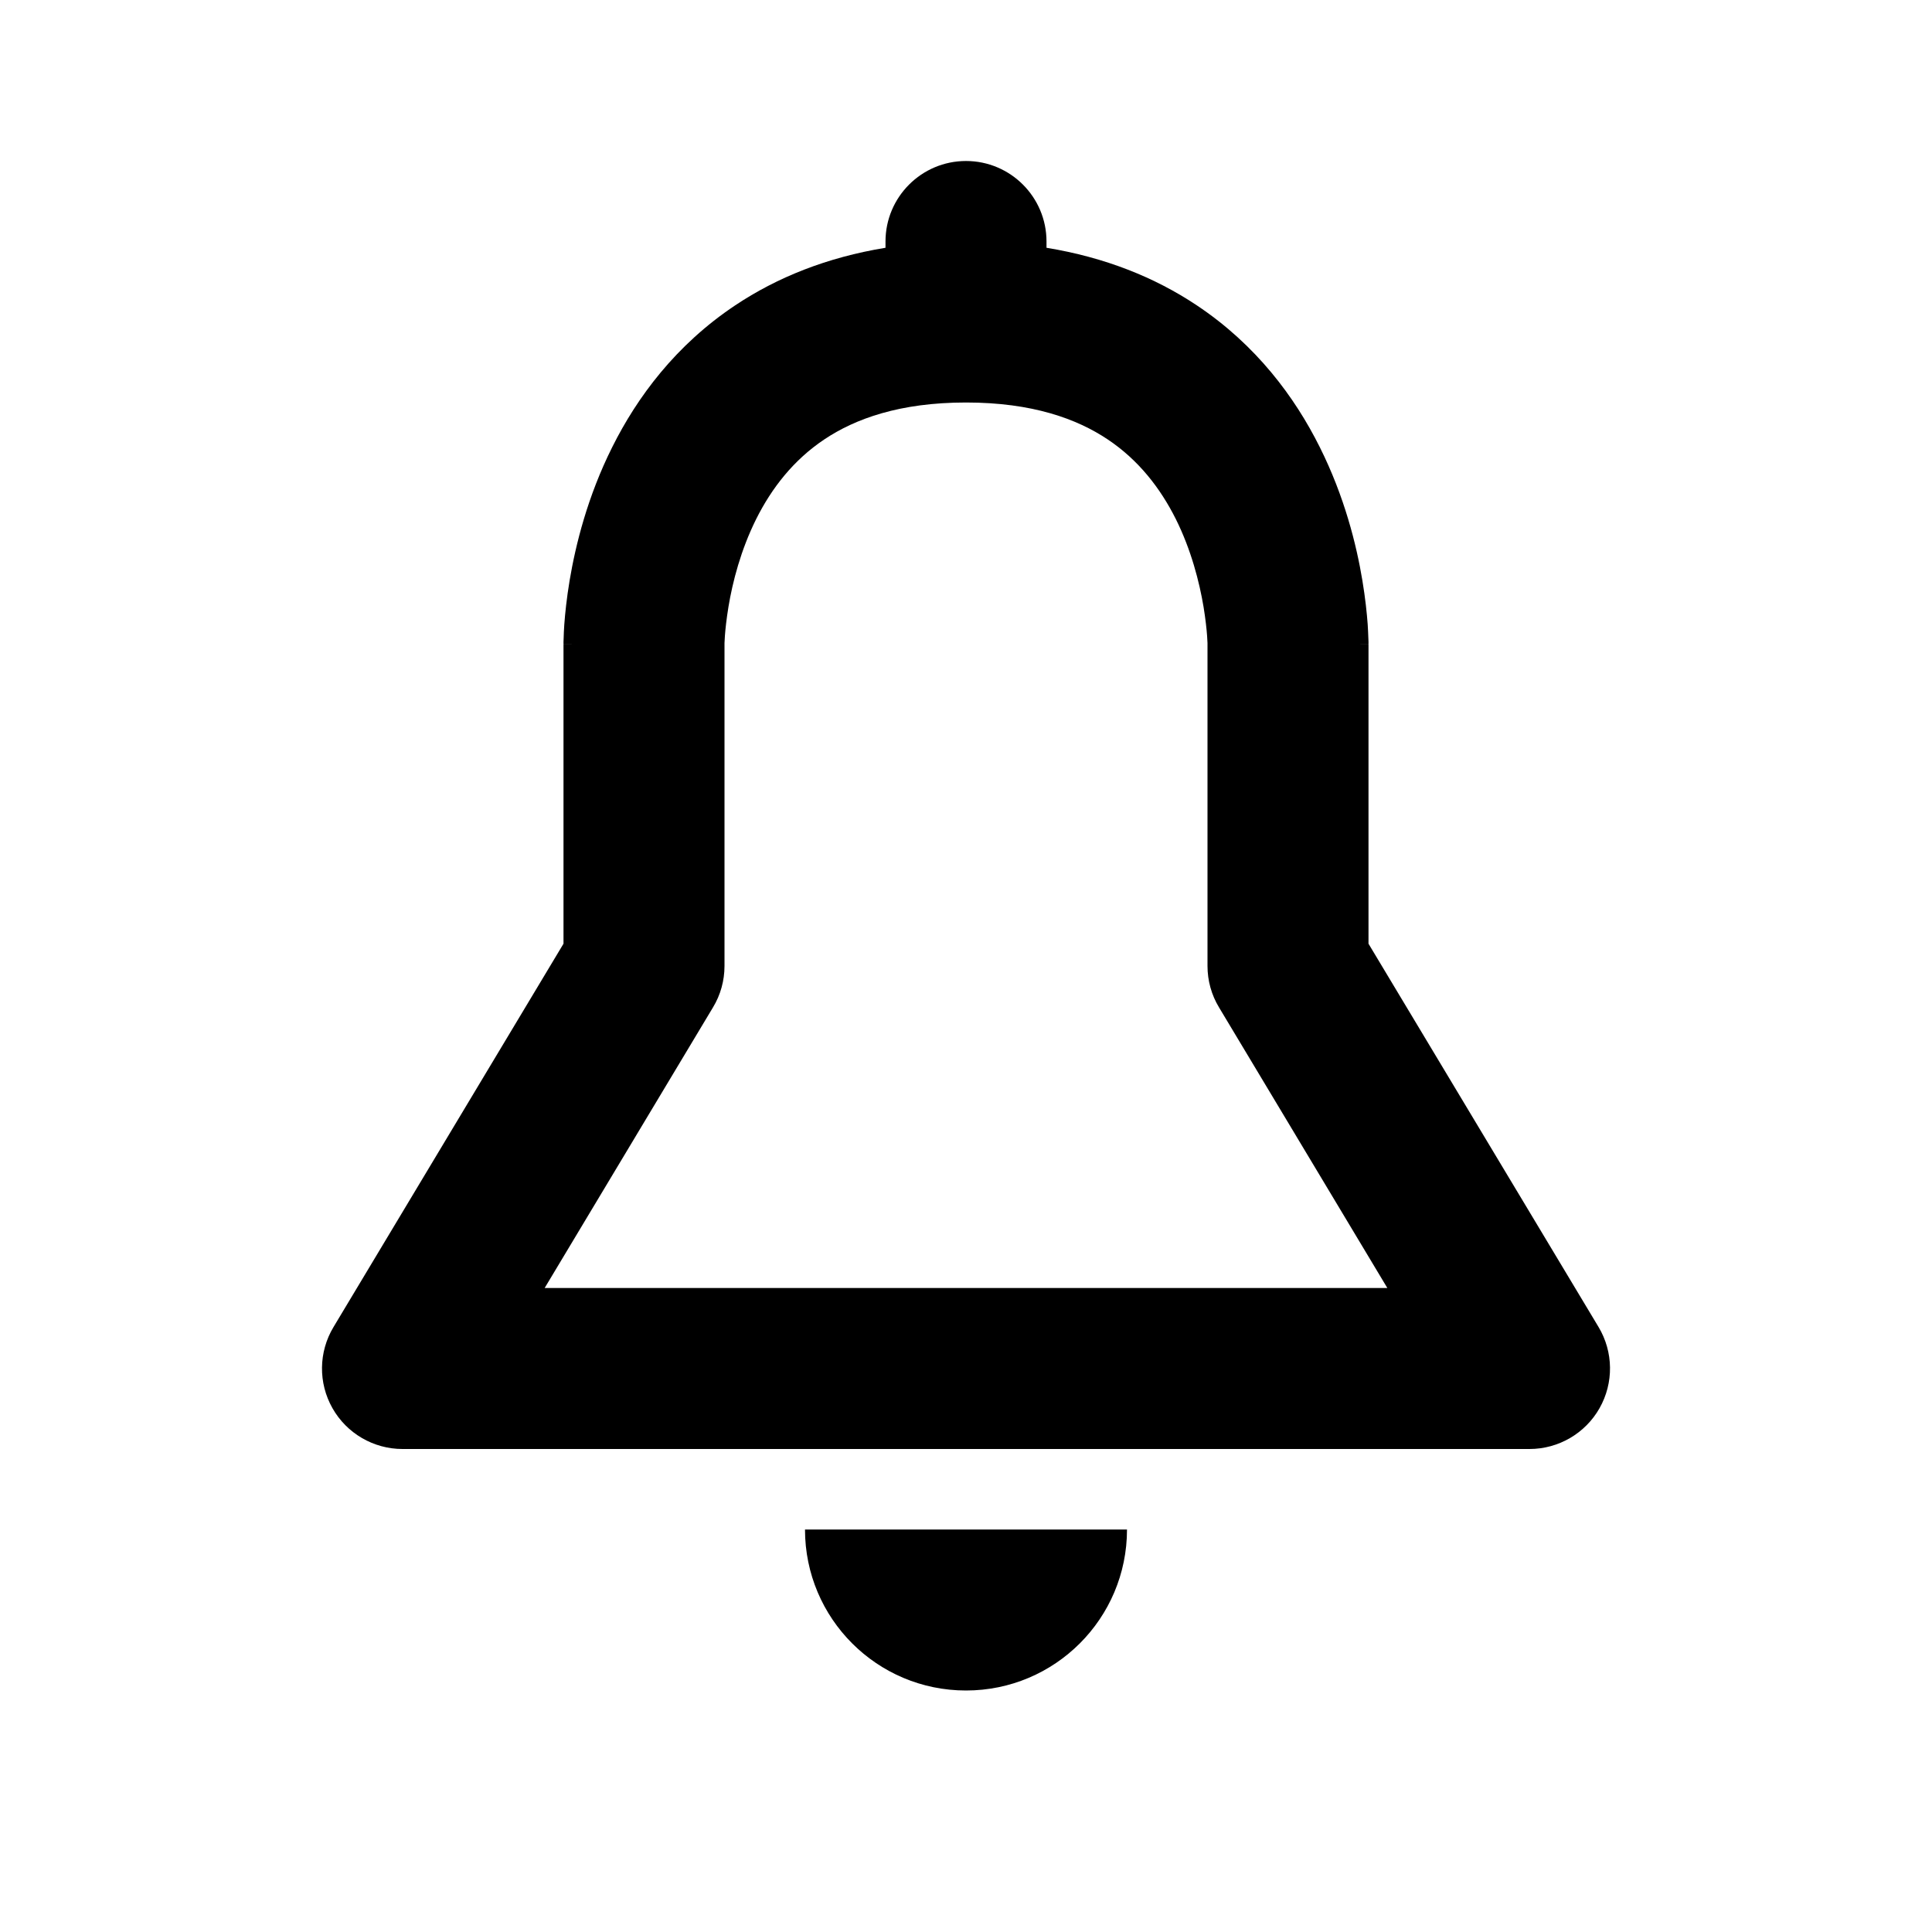
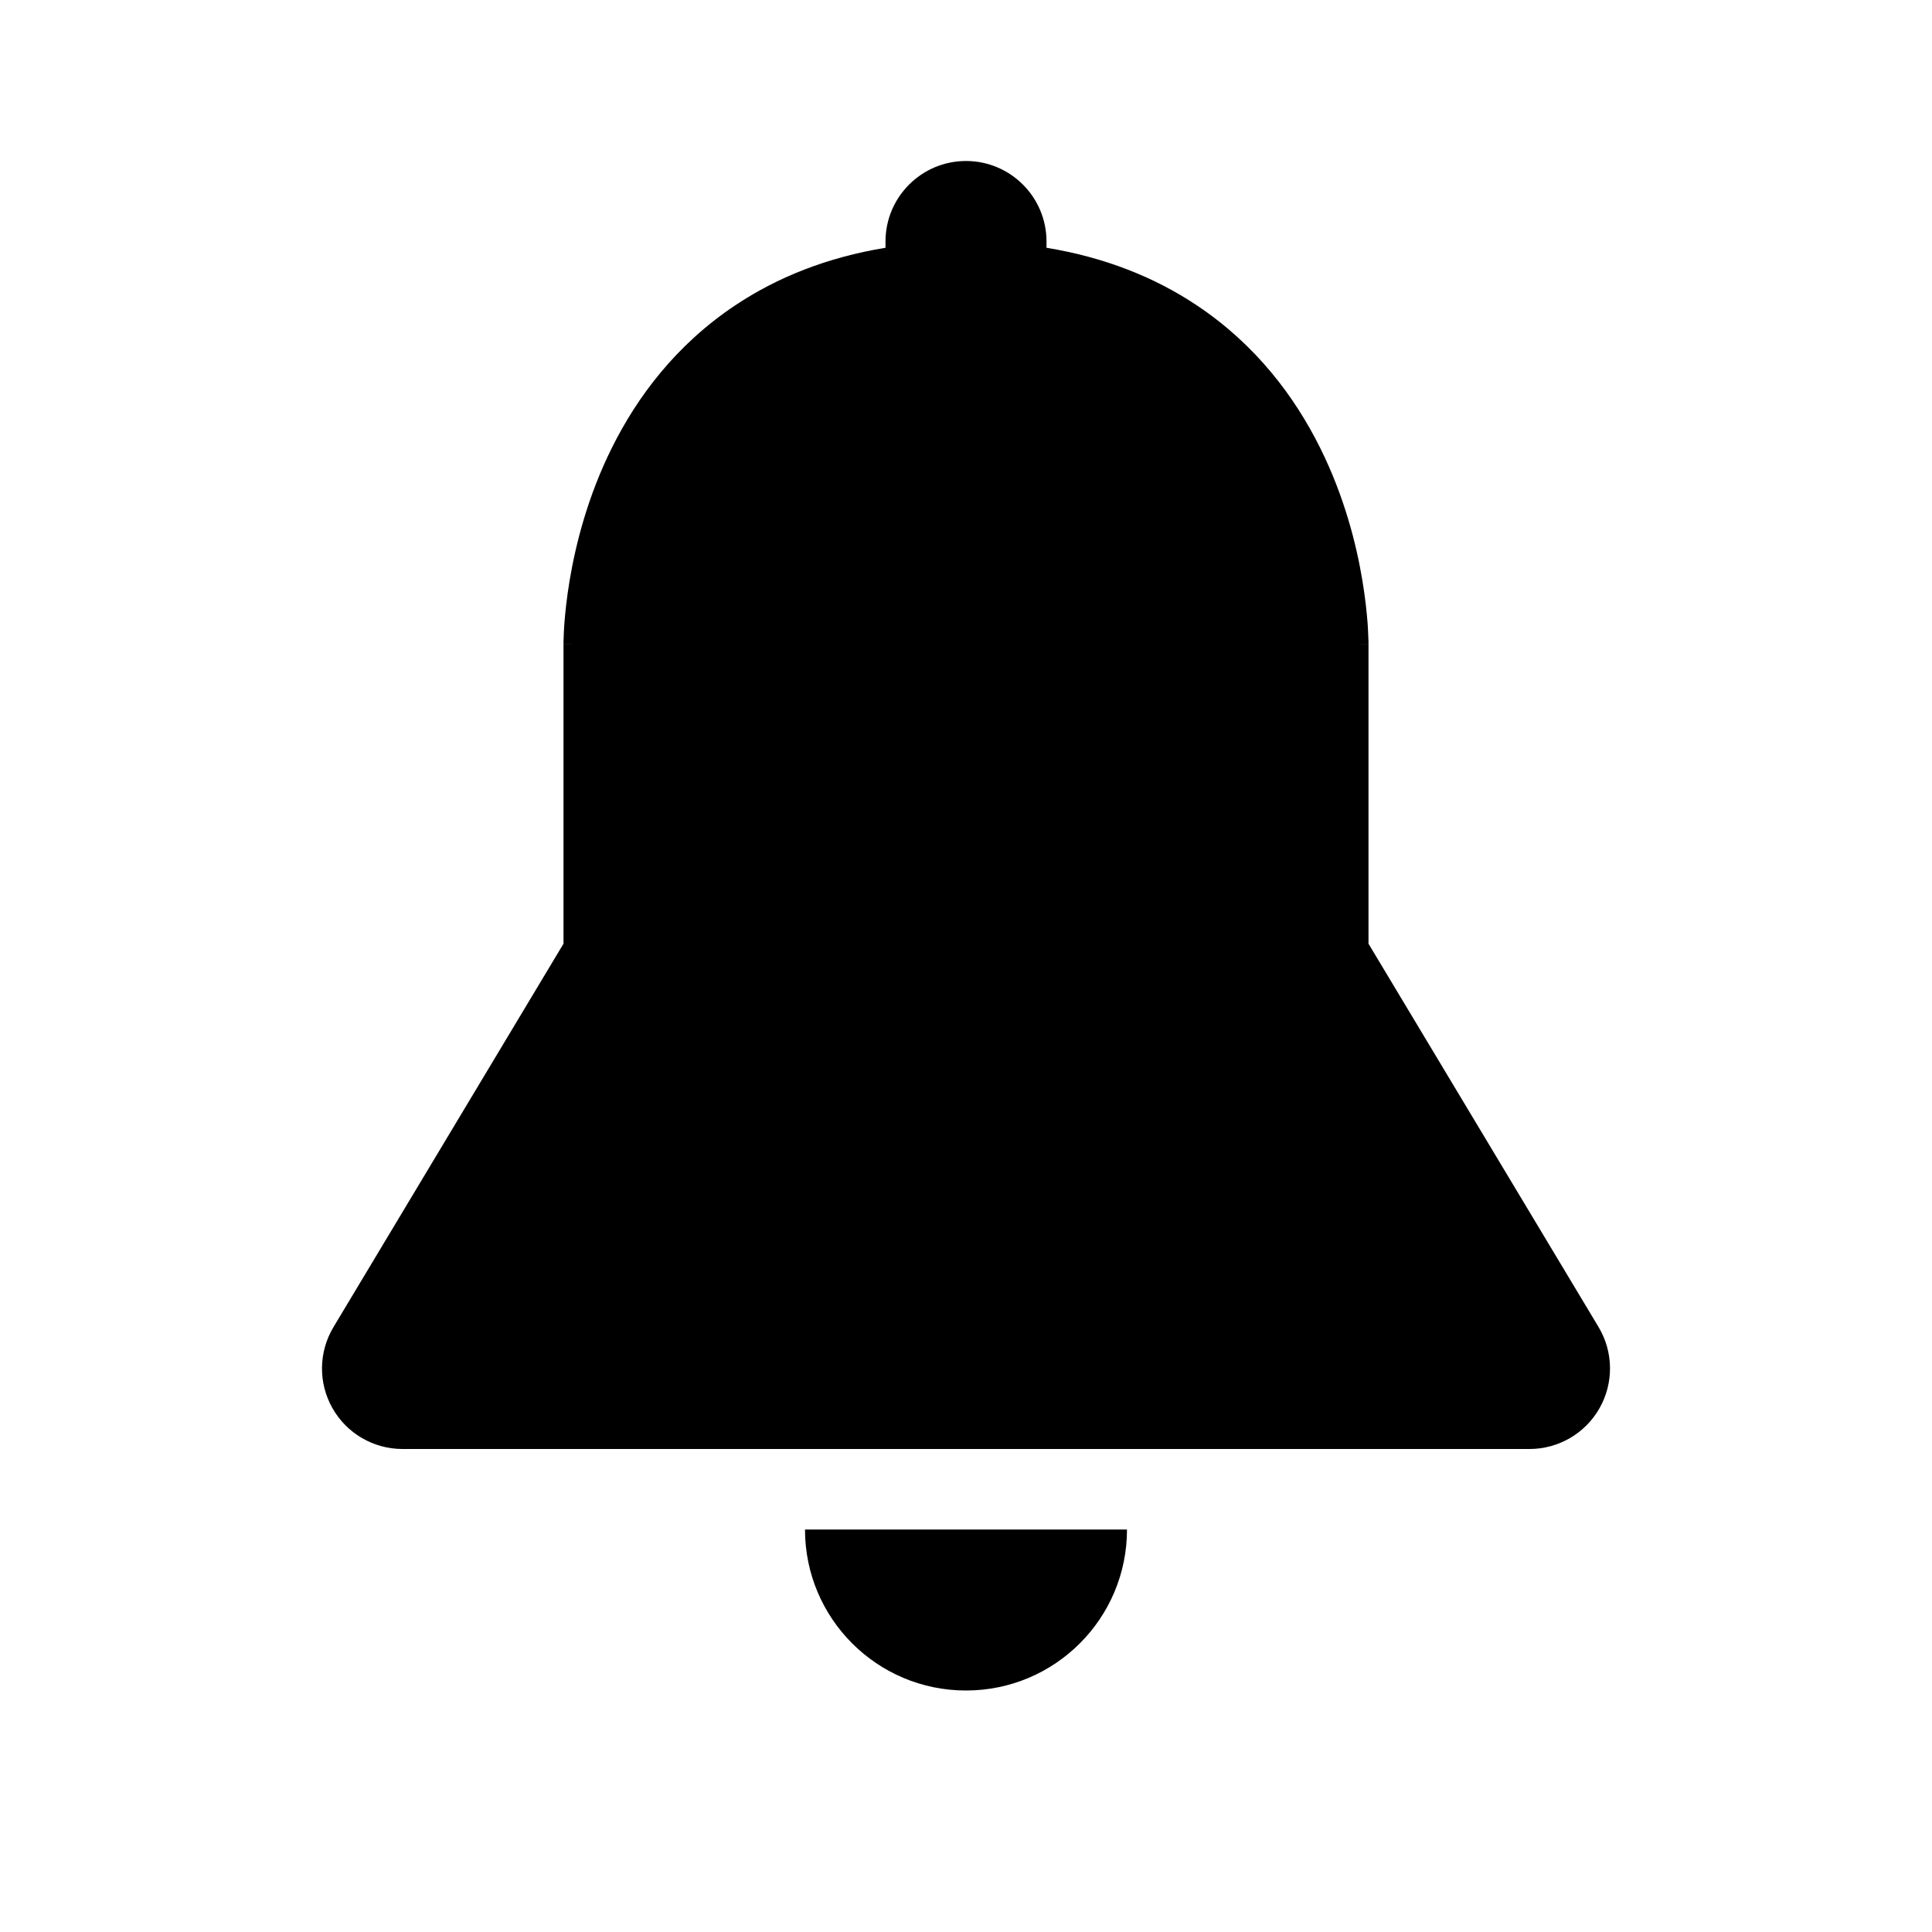
<svg xmlns="http://www.w3.org/2000/svg" width="24" height="24" role="presentation" focusable="false" viewBox="0 0 24 24">
-   <path fill-rule="evenodd" clip-rule="evenodd" d="M12 2C11.448 2 11 2.448 11 3V3.078C10.273 3.197 9.653 3.446 9.133 3.793C8.395 4.285 7.915 4.934 7.606 5.553C7.298 6.168 7.15 6.77 7.076 7.211C7.039 7.433 7.02 7.621 7.01 7.757C7.005 7.825 7.003 7.881 7.002 7.922C7.001 7.942 7 7.959 7 7.972L7 7.989L7 7.995L7 7.998L7 7.999C7 8 7 8 8 8H7V11.723L4.143 16.485C3.957 16.794 3.952 17.179 4.13 17.493C4.307 17.806 4.64 18 5 18H19C19.36 18 19.693 17.806 19.87 17.493C20.048 17.179 20.043 16.794 19.858 16.485L17 11.723V8H16C17 8 17 8 17 7.999L17 7.998L17 7.995L17 7.989L17 7.972C17 7.959 16.999 7.942 16.998 7.922C16.997 7.881 16.994 7.825 16.99 7.757C16.98 7.621 16.961 7.433 16.924 7.211C16.851 6.77 16.702 6.168 16.394 5.553C16.085 4.934 15.605 4.285 14.867 3.793C14.347 3.446 13.727 3.197 13 3.078V3C13 2.448 12.552 2 12 2ZM9 7.988L9 8.004V12C9 12.181 8.951 12.359 8.857 12.514L6.766 16H17.234L15.143 12.514C15.049 12.359 15 12.181 15 12V8.004L15 7.988C14.999 7.971 14.998 7.941 14.995 7.899C14.989 7.817 14.976 7.692 14.951 7.539C14.899 7.23 14.798 6.832 14.606 6.447C14.415 6.066 14.145 5.715 13.758 5.457C13.377 5.203 12.825 5 12 5C11.175 5 10.623 5.203 10.242 5.457C9.855 5.715 9.585 6.066 9.394 6.447C9.202 6.832 9.1 7.23 9.049 7.539C9.024 7.692 9.011 7.817 9.005 7.899C9.002 7.941 9.001 7.971 9 7.988ZM14 19C14 20.105 13.105 21 12 21C10.895 21 10 20.105 10 19H14Z" fill="currentColor" />
+   <path fillRule="evenodd" clip-rule="evenodd" d="M12 2C11.448 2 11 2.448 11 3V3.078C10.273 3.197 9.653 3.446 9.133 3.793C8.395 4.285 7.915 4.934 7.606 5.553C7.298 6.168 7.15 6.77 7.076 7.211C7.039 7.433 7.02 7.621 7.01 7.757C7.005 7.825 7.003 7.881 7.002 7.922C7.001 7.942 7 7.959 7 7.972L7 7.989L7 7.995L7 7.998L7 7.999C7 8 7 8 8 8H7V11.723L4.143 16.485C3.957 16.794 3.952 17.179 4.13 17.493C4.307 17.806 4.64 18 5 18H19C19.36 18 19.693 17.806 19.87 17.493C20.048 17.179 20.043 16.794 19.858 16.485L17 11.723V8H16C17 8 17 8 17 7.999L17 7.998L17 7.995L17 7.989L17 7.972C17 7.959 16.999 7.942 16.998 7.922C16.997 7.881 16.994 7.825 16.99 7.757C16.98 7.621 16.961 7.433 16.924 7.211C16.851 6.77 16.702 6.168 16.394 5.553C16.085 4.934 15.605 4.285 14.867 3.793C14.347 3.446 13.727 3.197 13 3.078V3C13 2.448 12.552 2 12 2ZM9 7.988L9 8.004V12C9 12.181 8.951 12.359 8.857 12.514L6.766 16H17.234L15.143 12.514C15.049 12.359 15 12.181 15 12V8.004L15 7.988C14.999 7.971 14.998 7.941 14.995 7.899C14.989 7.817 14.976 7.692 14.951 7.539C14.899 7.23 14.798 6.832 14.606 6.447C14.415 6.066 14.145 5.715 13.758 5.457C13.377 5.203 12.825 5 12 5C11.175 5 10.623 5.203 10.242 5.457C9.855 5.715 9.585 6.066 9.394 6.447C9.202 6.832 9.1 7.23 9.049 7.539C9.024 7.692 9.011 7.817 9.005 7.899C9.002 7.941 9.001 7.971 9 7.988ZM14 19C14 20.105 13.105 21 12 21C10.895 21 10 20.105 10 19H14Z" fill="currentColor" />
</svg>
